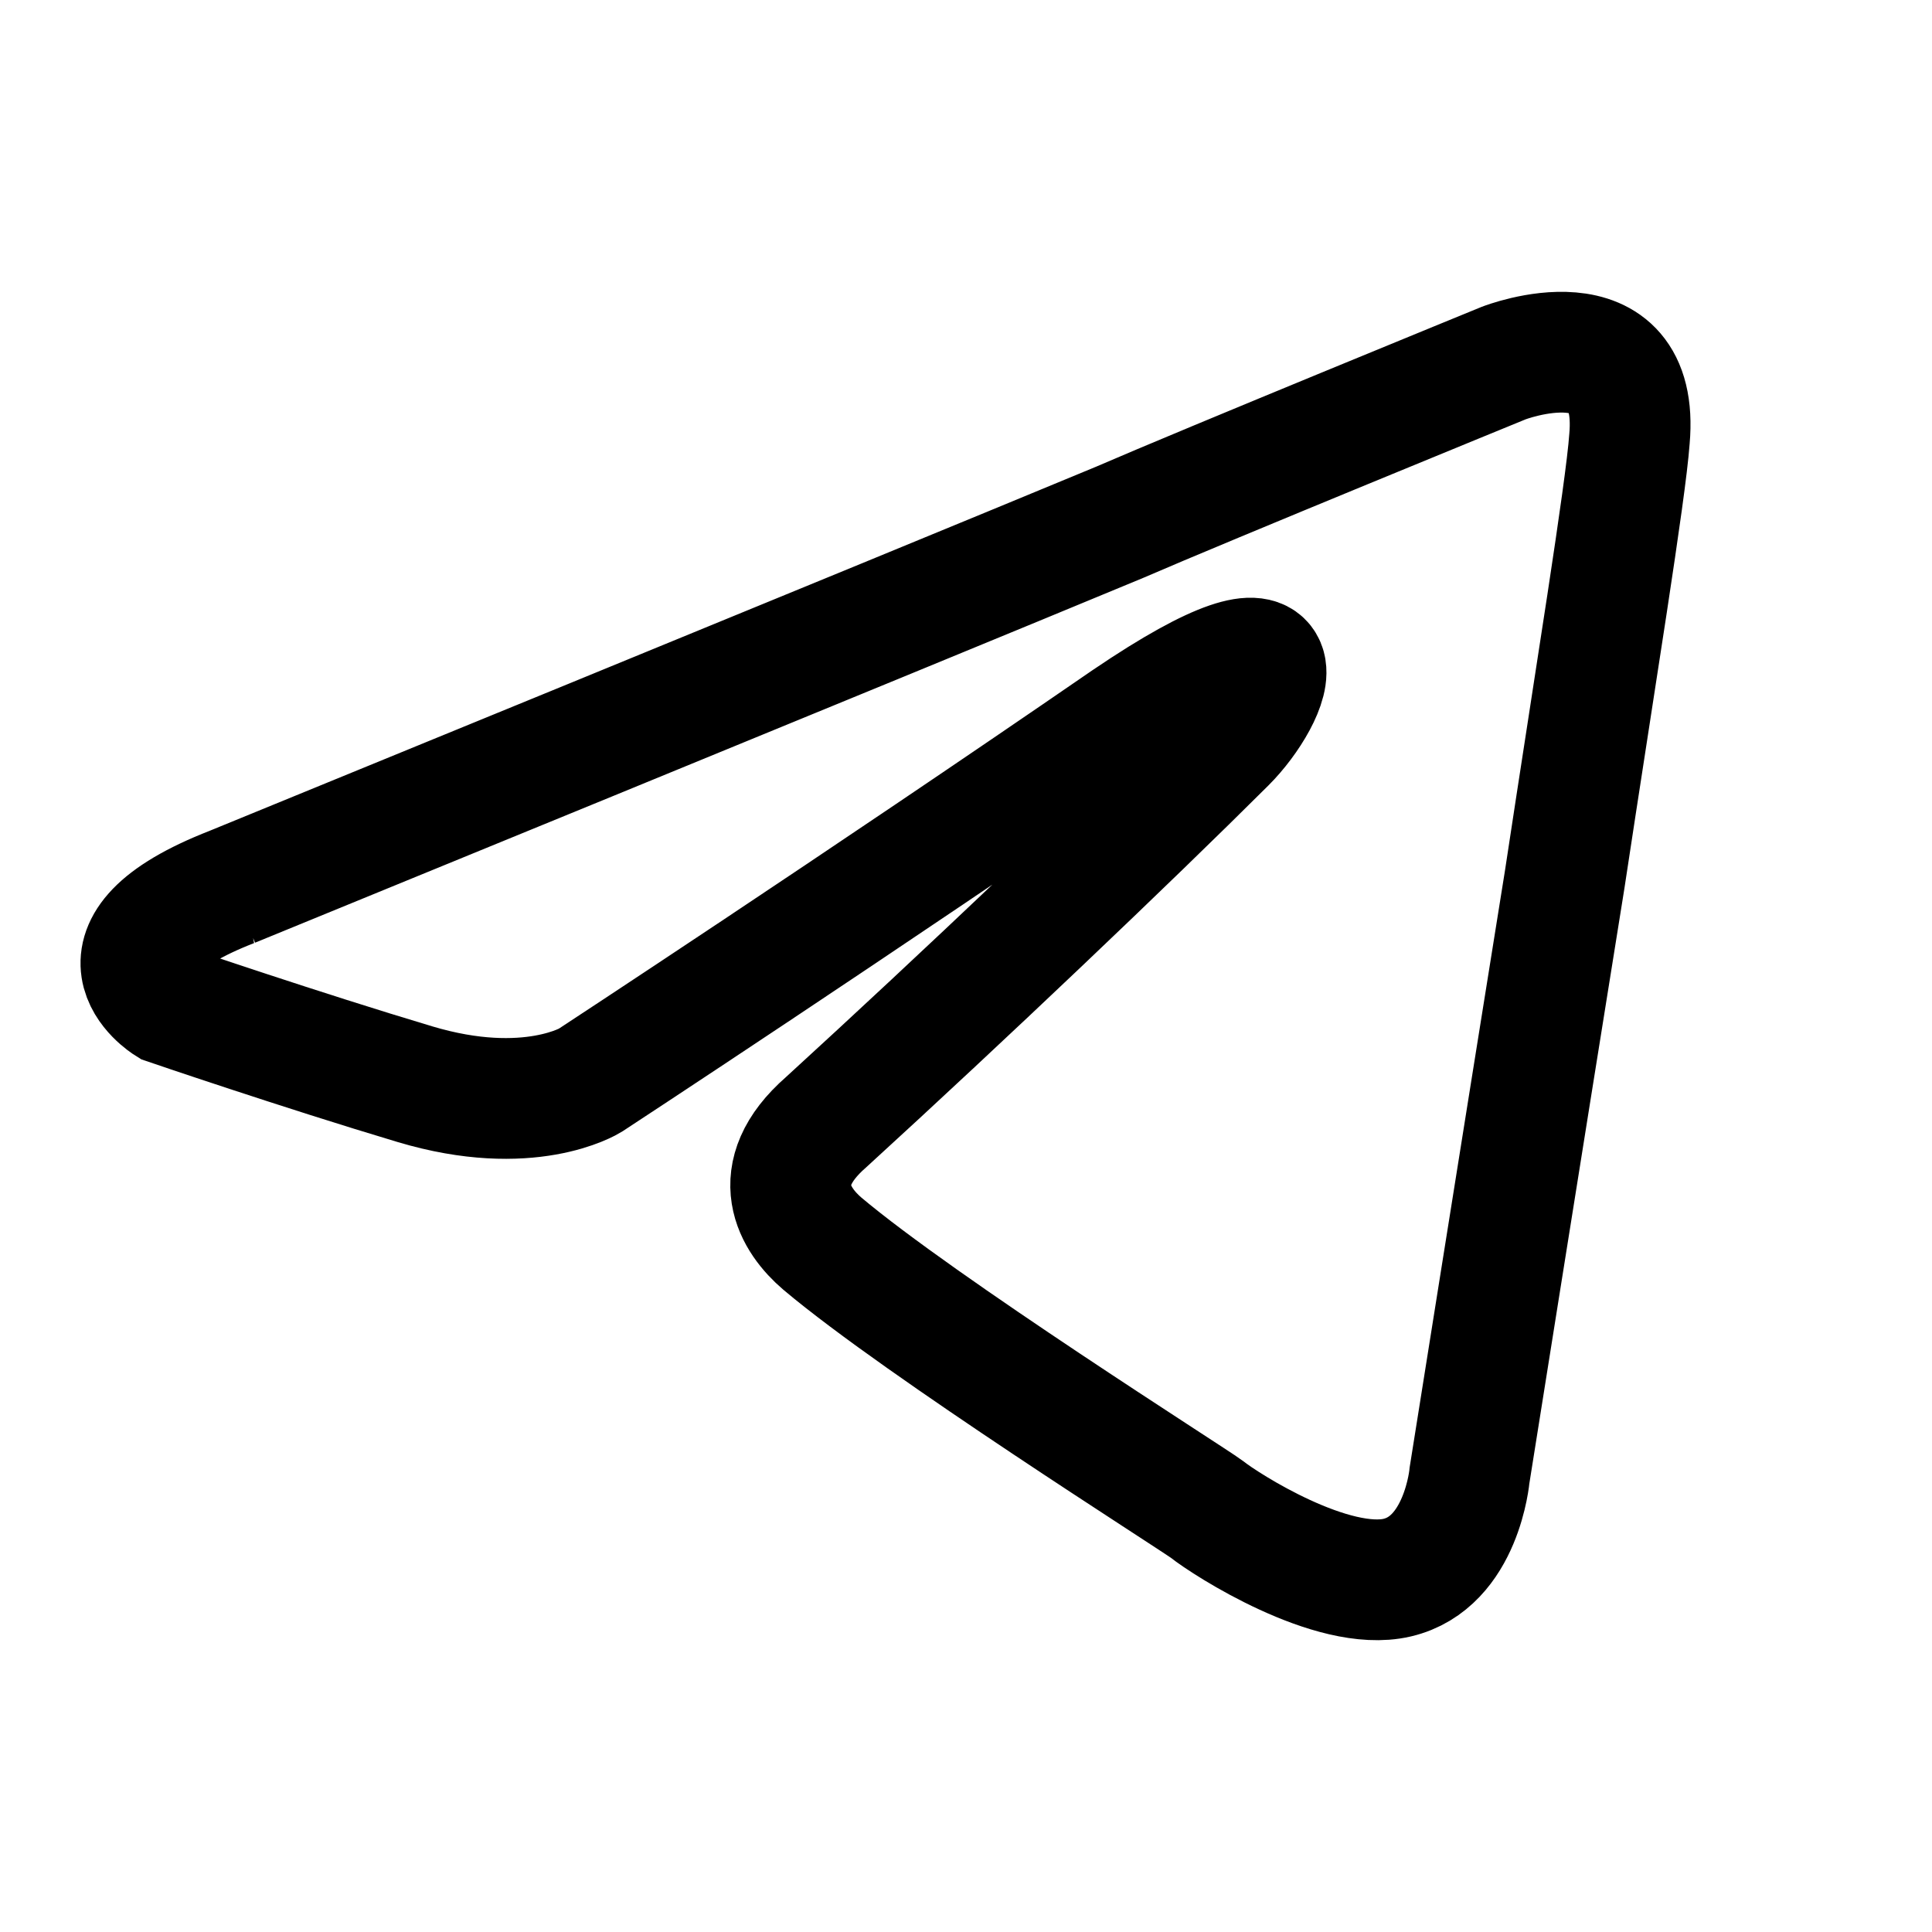
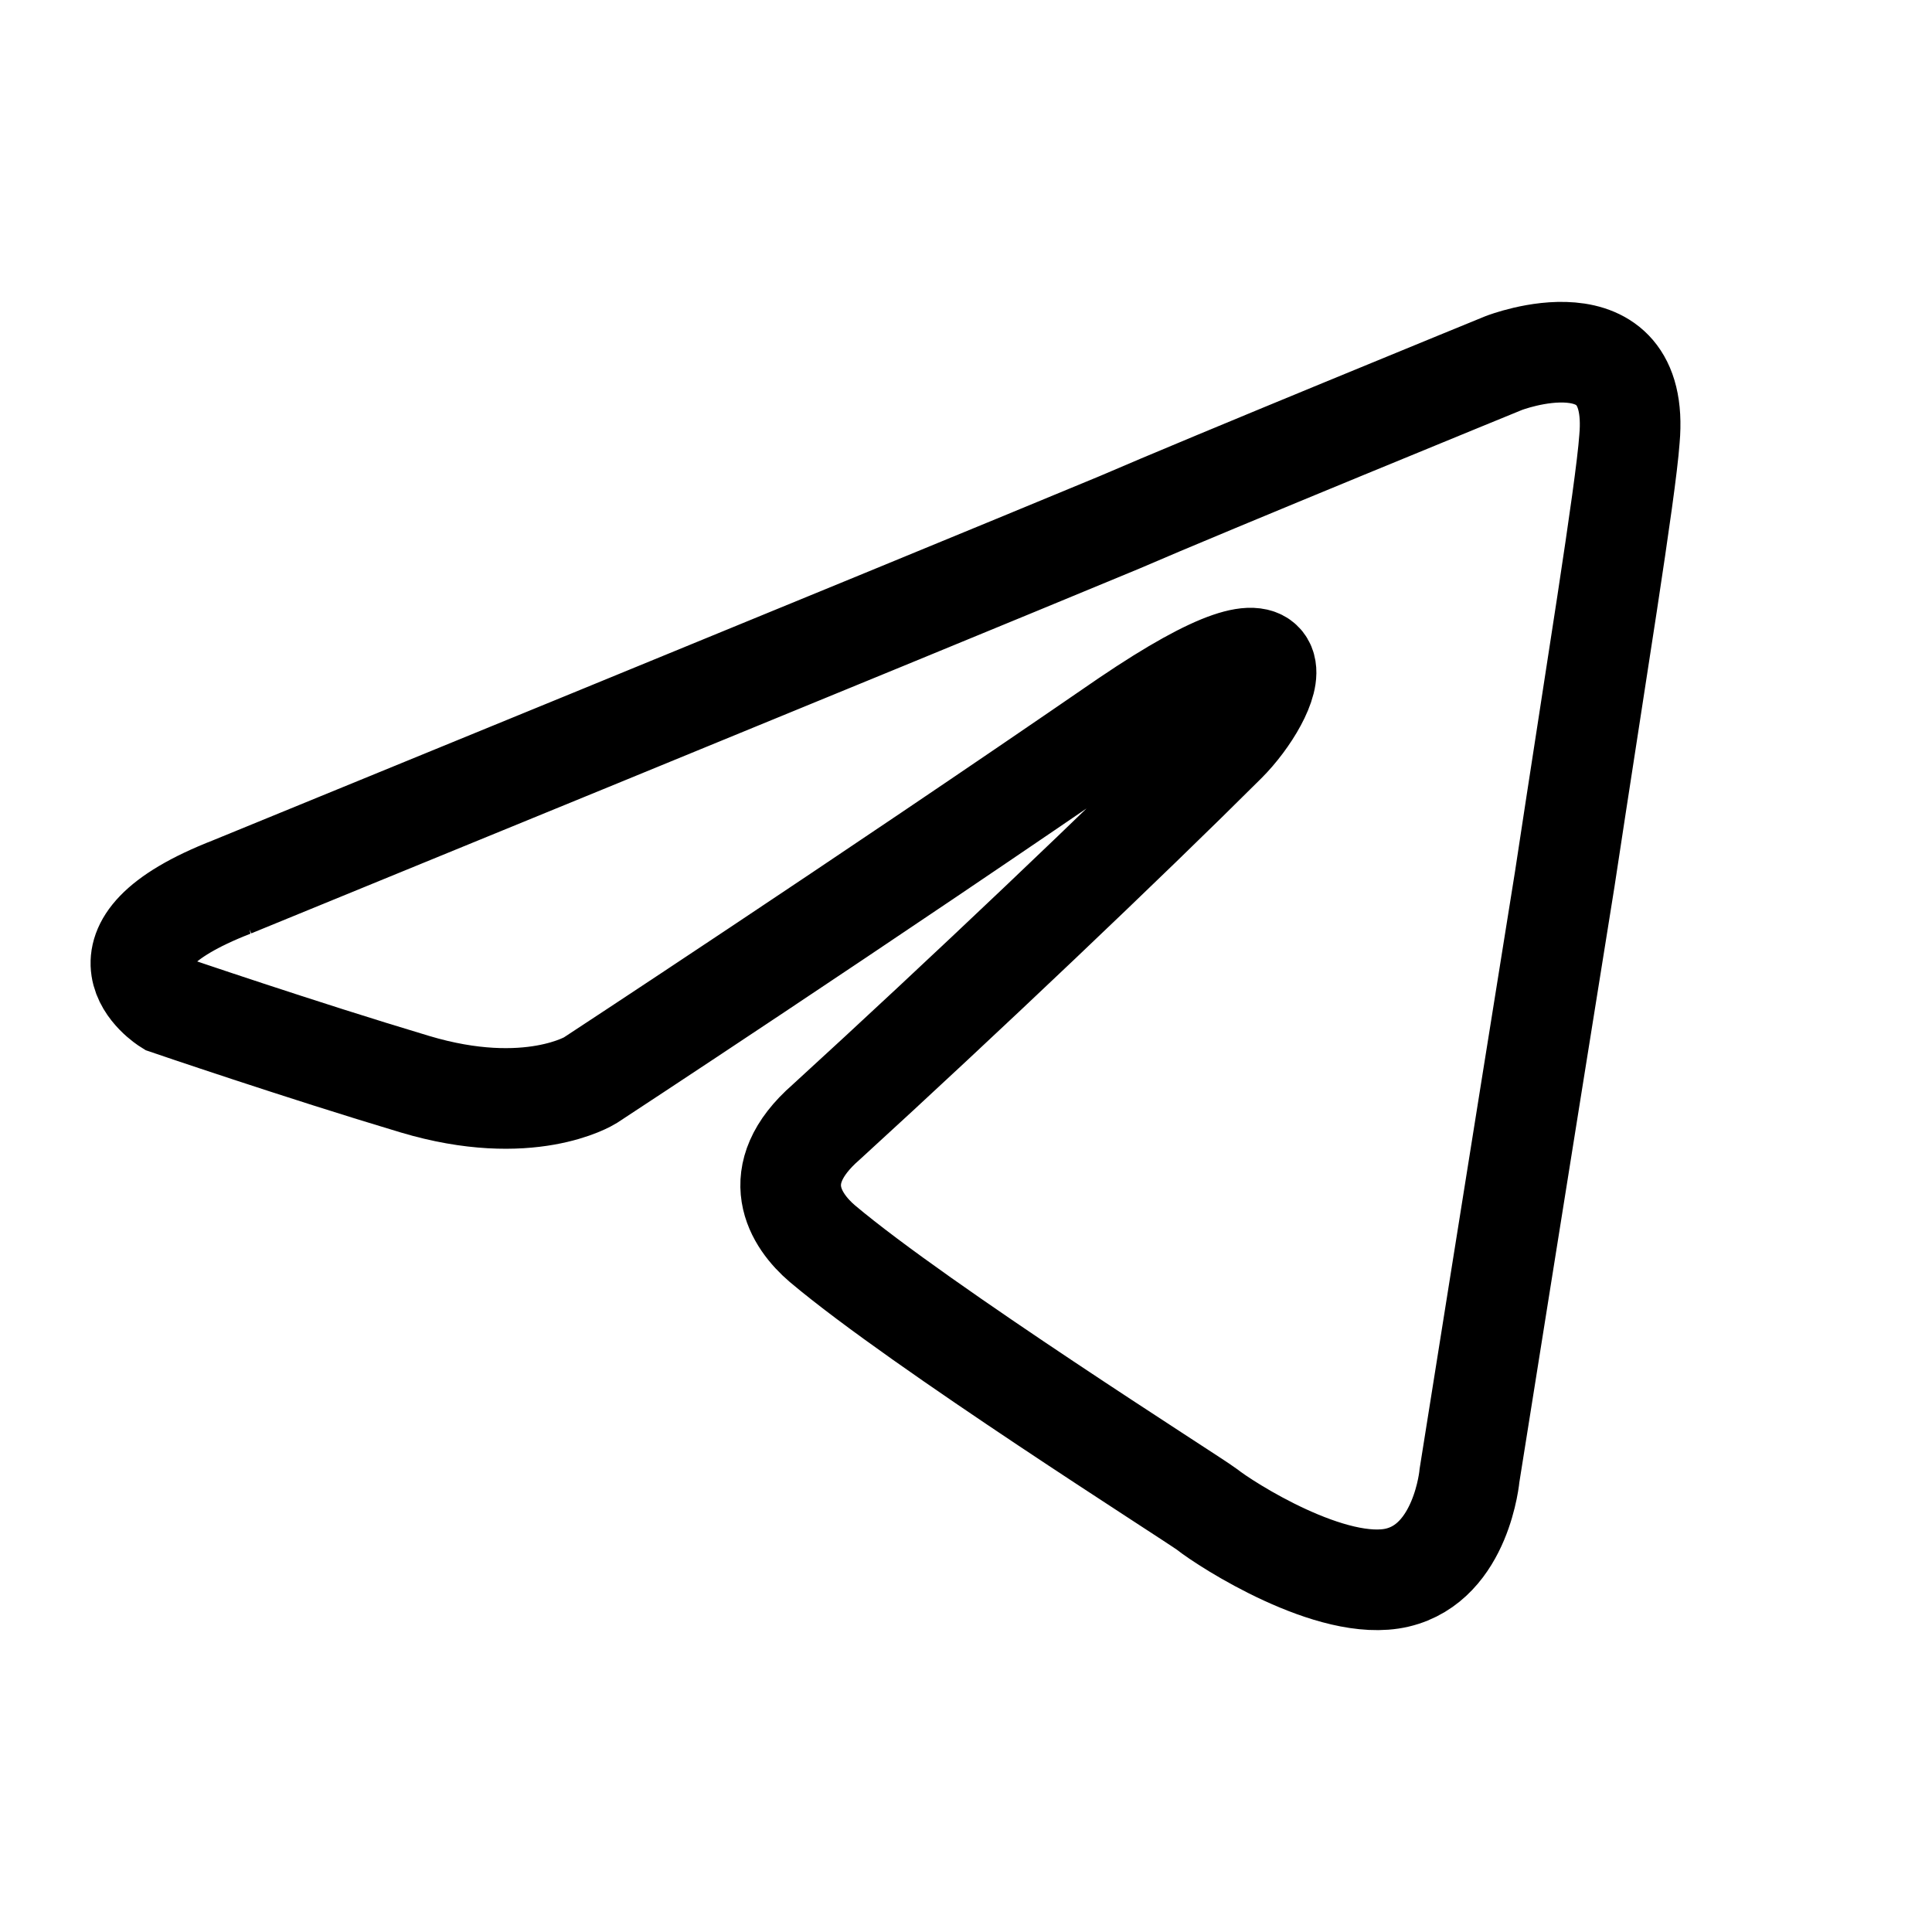
- <svg width="800px" height="800px" viewBox="0 0 192 192" fill="none">
-   <path stroke="#000000" stroke-width="12" d="M23.073 88.132s65.458-26.782 88.16-36.212c8.702-3.772 38.215-15.843 38.215-15.843s13.621-5.28 12.486 7.544c-.379 5.281-3.406 23.764-6.433 43.756-4.54 28.291-9.459 59.221-9.459 59.221s-.756 8.676-7.188 10.185c-6.433 1.509-17.027-5.281-18.919-6.79-1.513-1.132-28.377-18.106-38.214-26.404-2.649-2.263-5.676-6.79.378-12.071 13.621-12.447 29.891-27.913 39.728-37.72 4.54-4.527 9.081-15.089-9.837-2.264-26.864 18.483-53.35 35.835-53.35 35.835s-6.053 3.772-17.404.377c-11.351-3.395-24.594-7.921-24.594-7.921s-9.08-5.659 6.433-11.693Z" />
+ <svg width="24px" height="24px" viewBox="0 0 192 192" fill="none">
+   <path stroke="#000000" stroke-width="10" d="M23.073 88.132s65.458-26.782 88.16-36.212c8.702-3.772 38.215-15.843 38.215-15.843s13.621-5.28 12.486 7.544c-.379 5.281-3.406 23.764-6.433 43.756-4.54 28.291-9.459 59.221-9.459 59.221s-.756 8.676-7.188 10.185c-6.433 1.509-17.027-5.281-18.919-6.79-1.513-1.132-28.377-18.106-38.214-26.404-2.649-2.263-5.676-6.79.378-12.071 13.621-12.447 29.891-27.913 39.728-37.72 4.54-4.527 9.081-15.089-9.837-2.264-26.864 18.483-53.35 35.835-53.35 35.835s-6.053 3.772-17.404.377c-11.351-3.395-24.594-7.921-24.594-7.921s-9.08-5.659 6.433-11.693Z" />
</svg>
